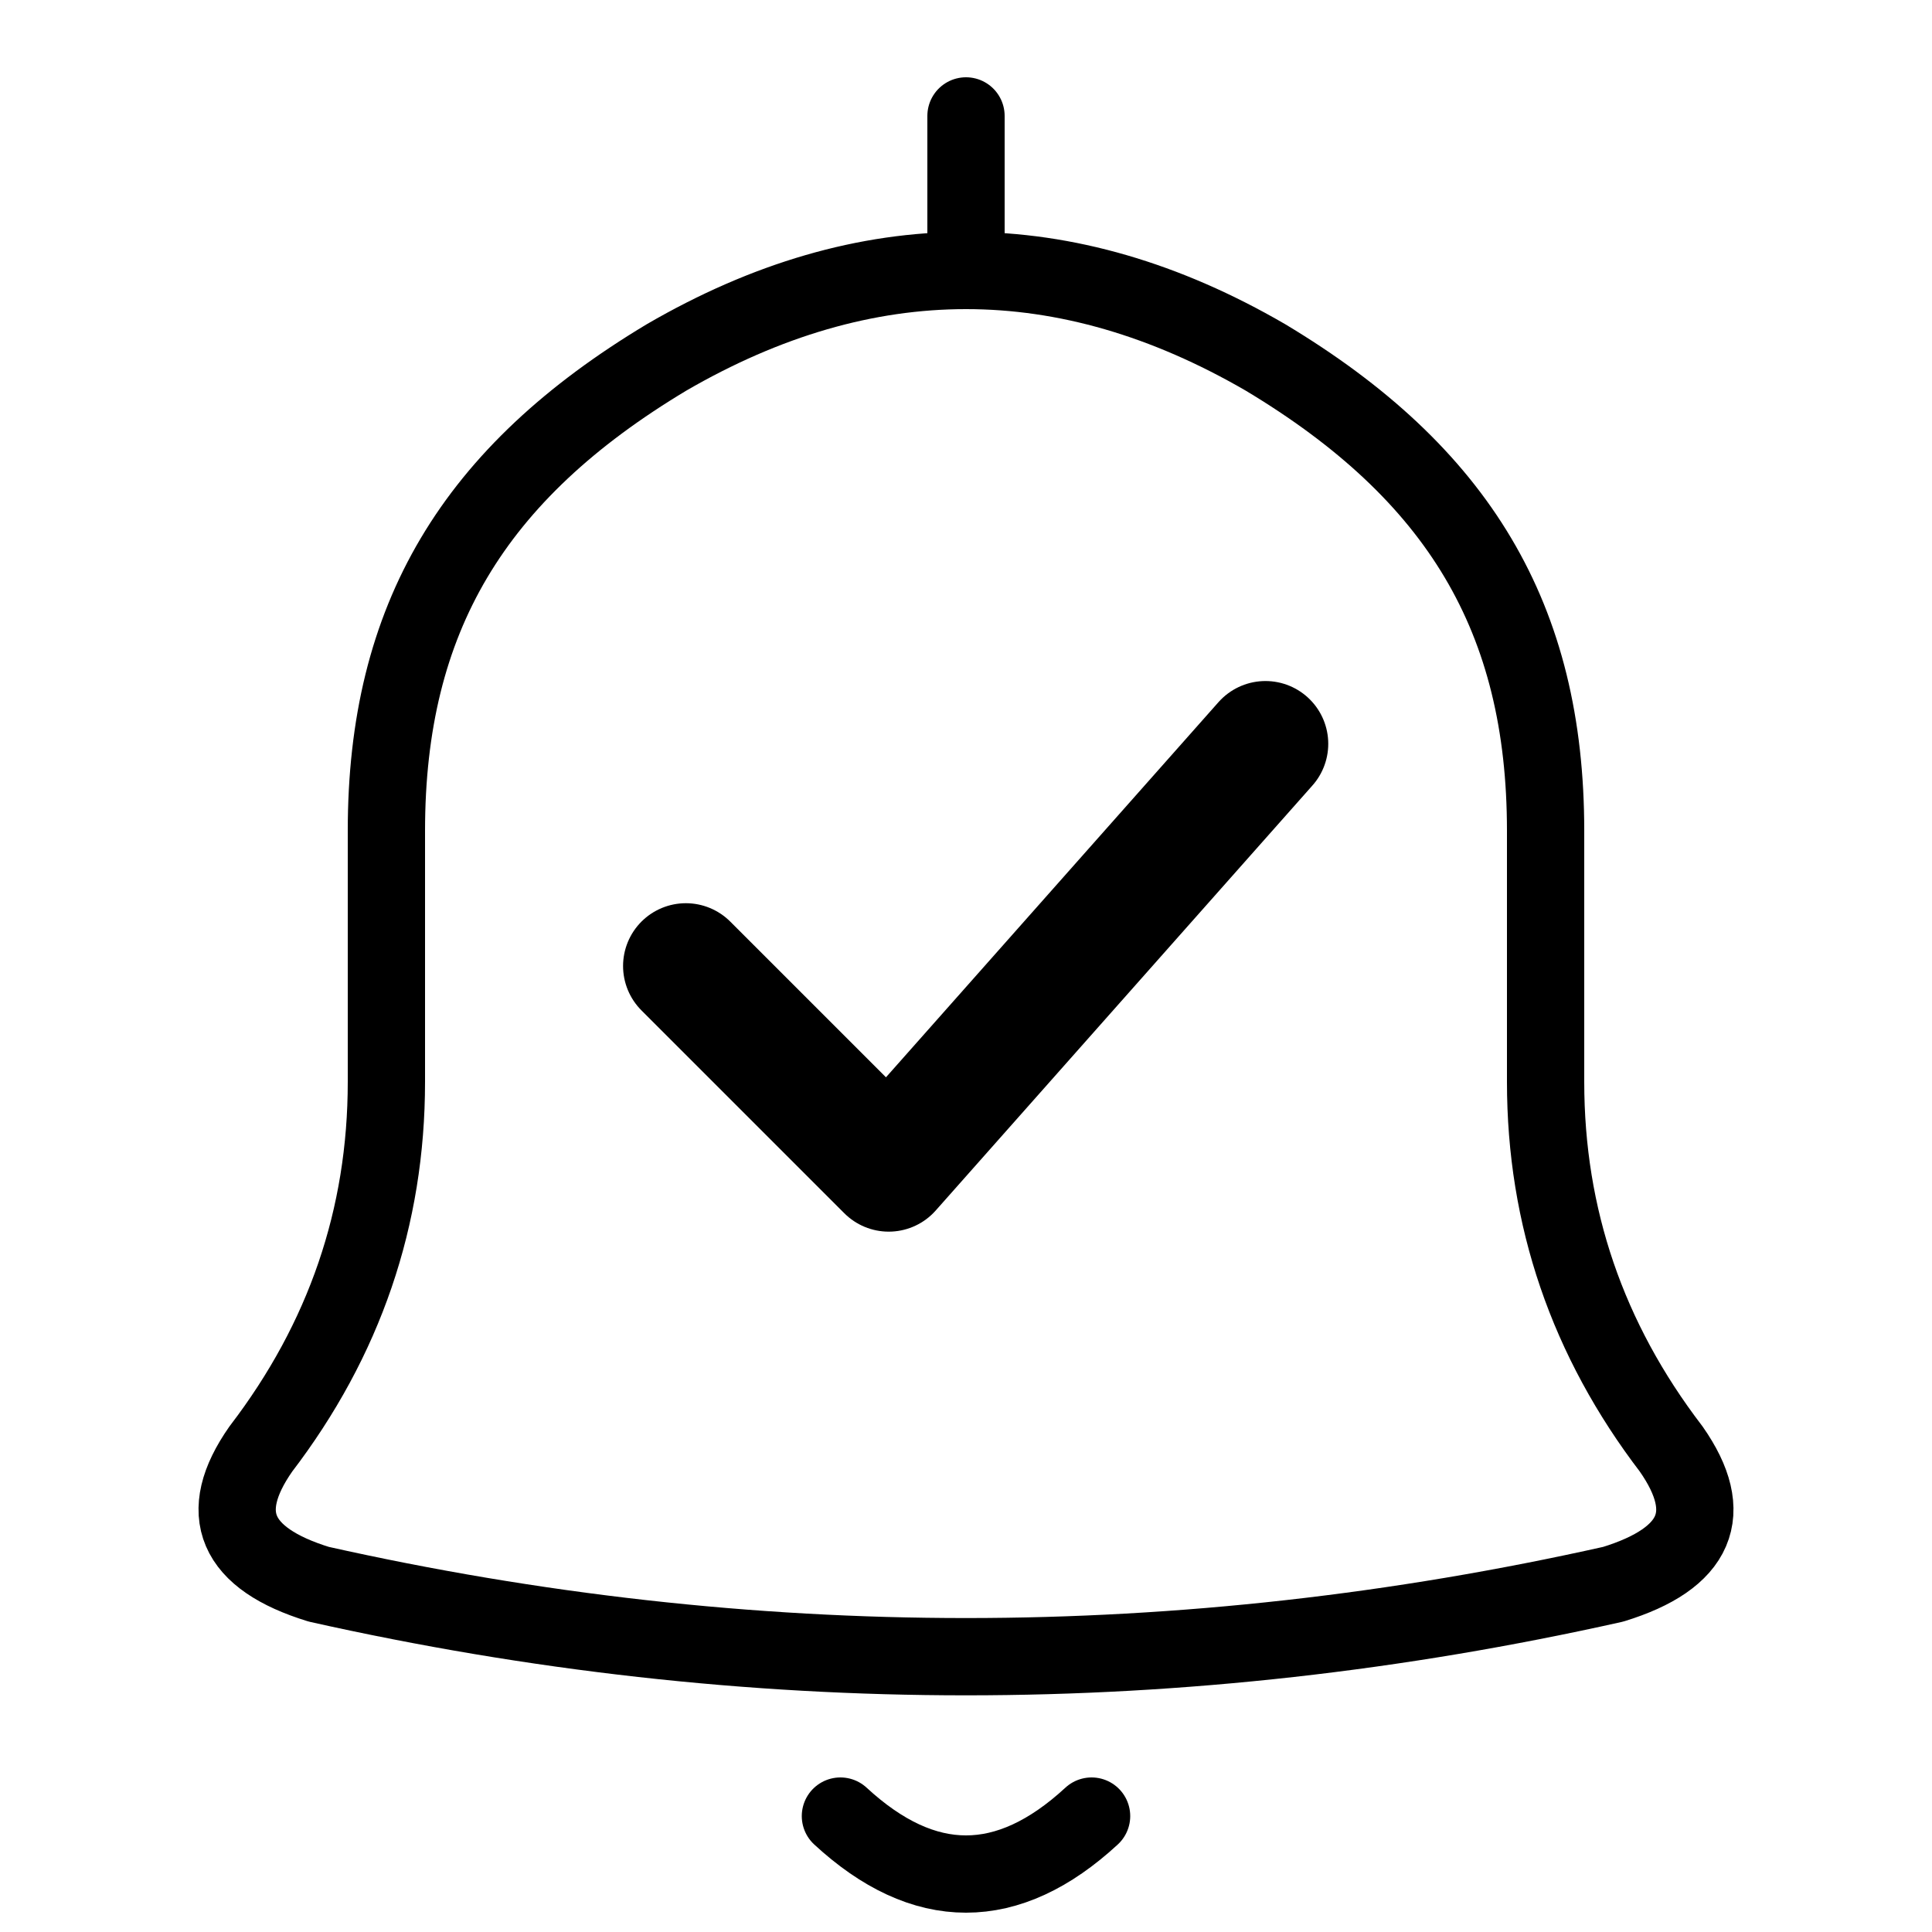
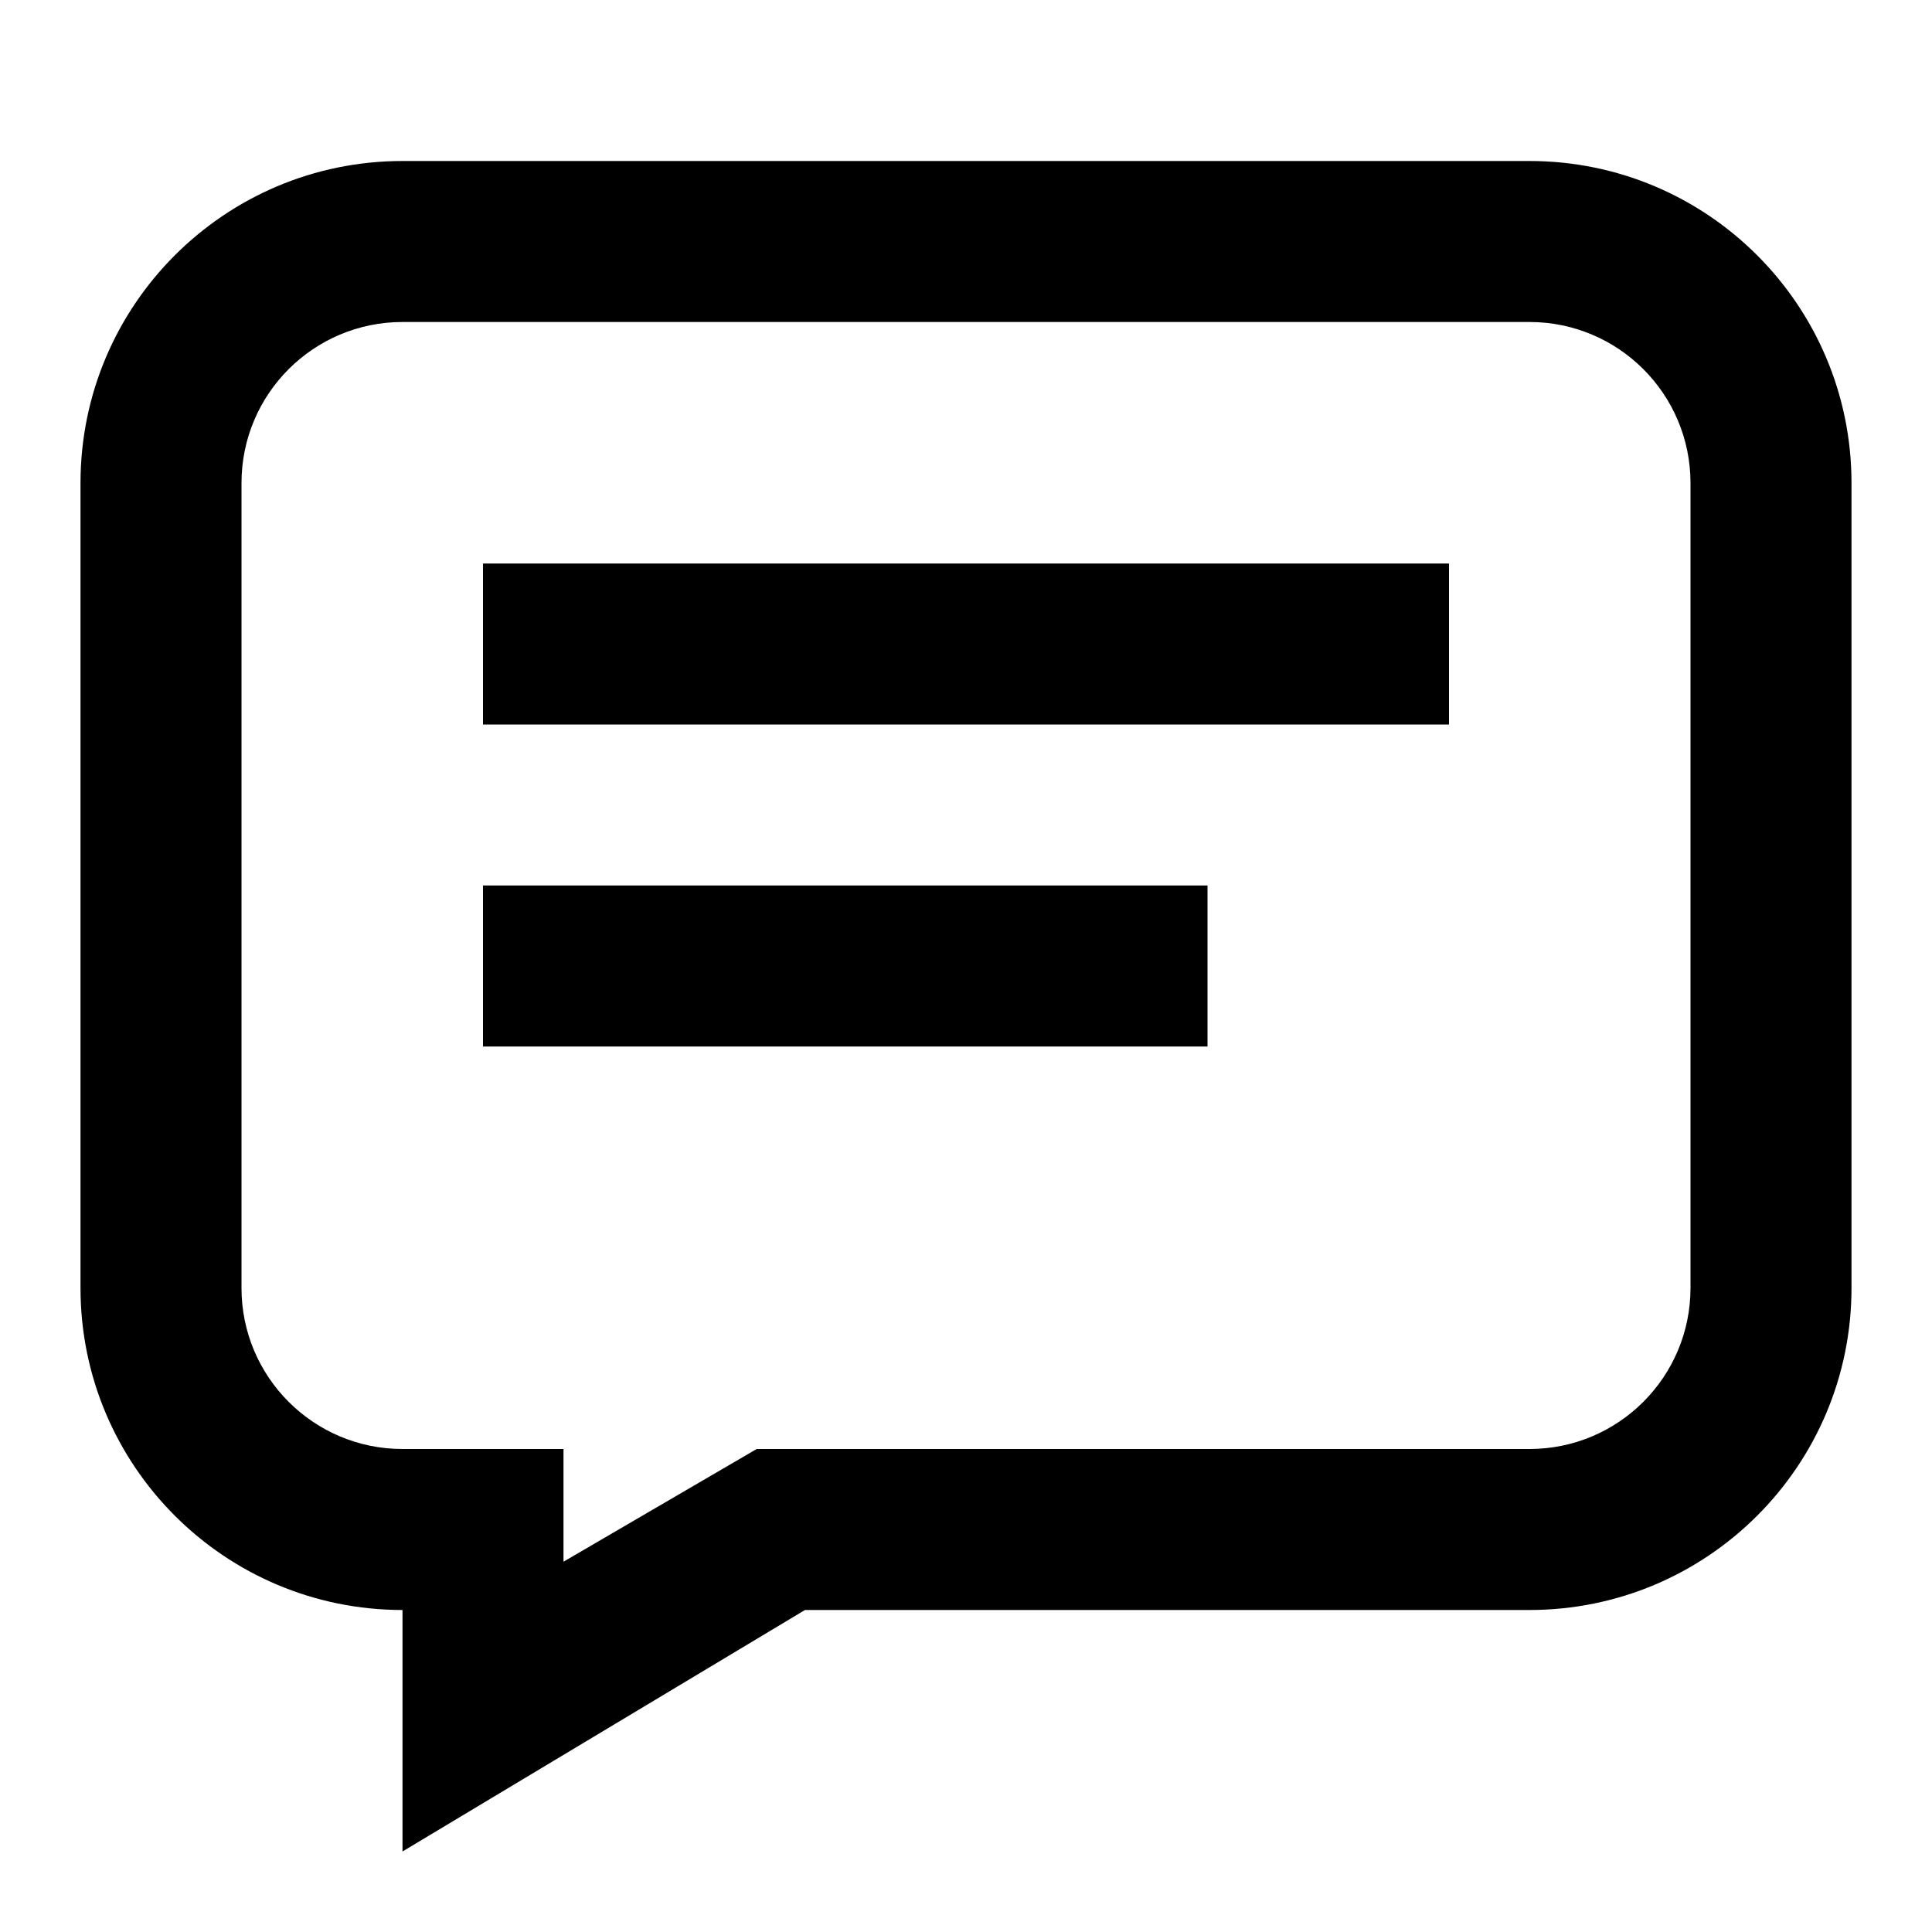
- <svg xmlns="http://www.w3.org/2000/svg" viewBox="28 30 200 200">
-   <path d="M128 42v13M68 116C68 94 77 79 97 67Q128 49 159 67C179 79 188 94 188 116V142Q188 163 201 180Q208 190 195 194Q128 209 61 194Q48 190 55 180Q68 163 68 142Z" fill="none" stroke="currentColor" stroke-width="8" stroke-linecap="round" stroke-linejoin="round" />
-   <path d="M115 218Q128 230 141 218" fill="none" stroke="currentColor" stroke-width="8" stroke-linecap="round" />
-   <path d="M99 130l21 21 39-44" fill="none" stroke="currentColor" stroke-width="13" stroke-linecap="round" stroke-linejoin="round" />
+ <svg xmlns="http://www.w3.org/2000/svg" viewBox="0 0 24 24" role="img" aria-label="Agent reply">
+   <path d="M5 2a4 4 0 0 0-4 4v10a4 4 0 0 0 4 4v3l5-3h9a4 4 0 0 0 4-4V6a4 4 0 0 0-4-4H5Zm0 2h14a2 2 0 0 1 2 2v10a2 2 0 0 1-2 2H9.4L7 19.4V18H5a2 2 0 0 1-2-2V6a2 2 0 0 1 2-2ZM6 7h12v2H6Zm0 4h9v2H6Z" fill="currentColor" stroke="none" fill-rule="evenodd" />
</svg>
